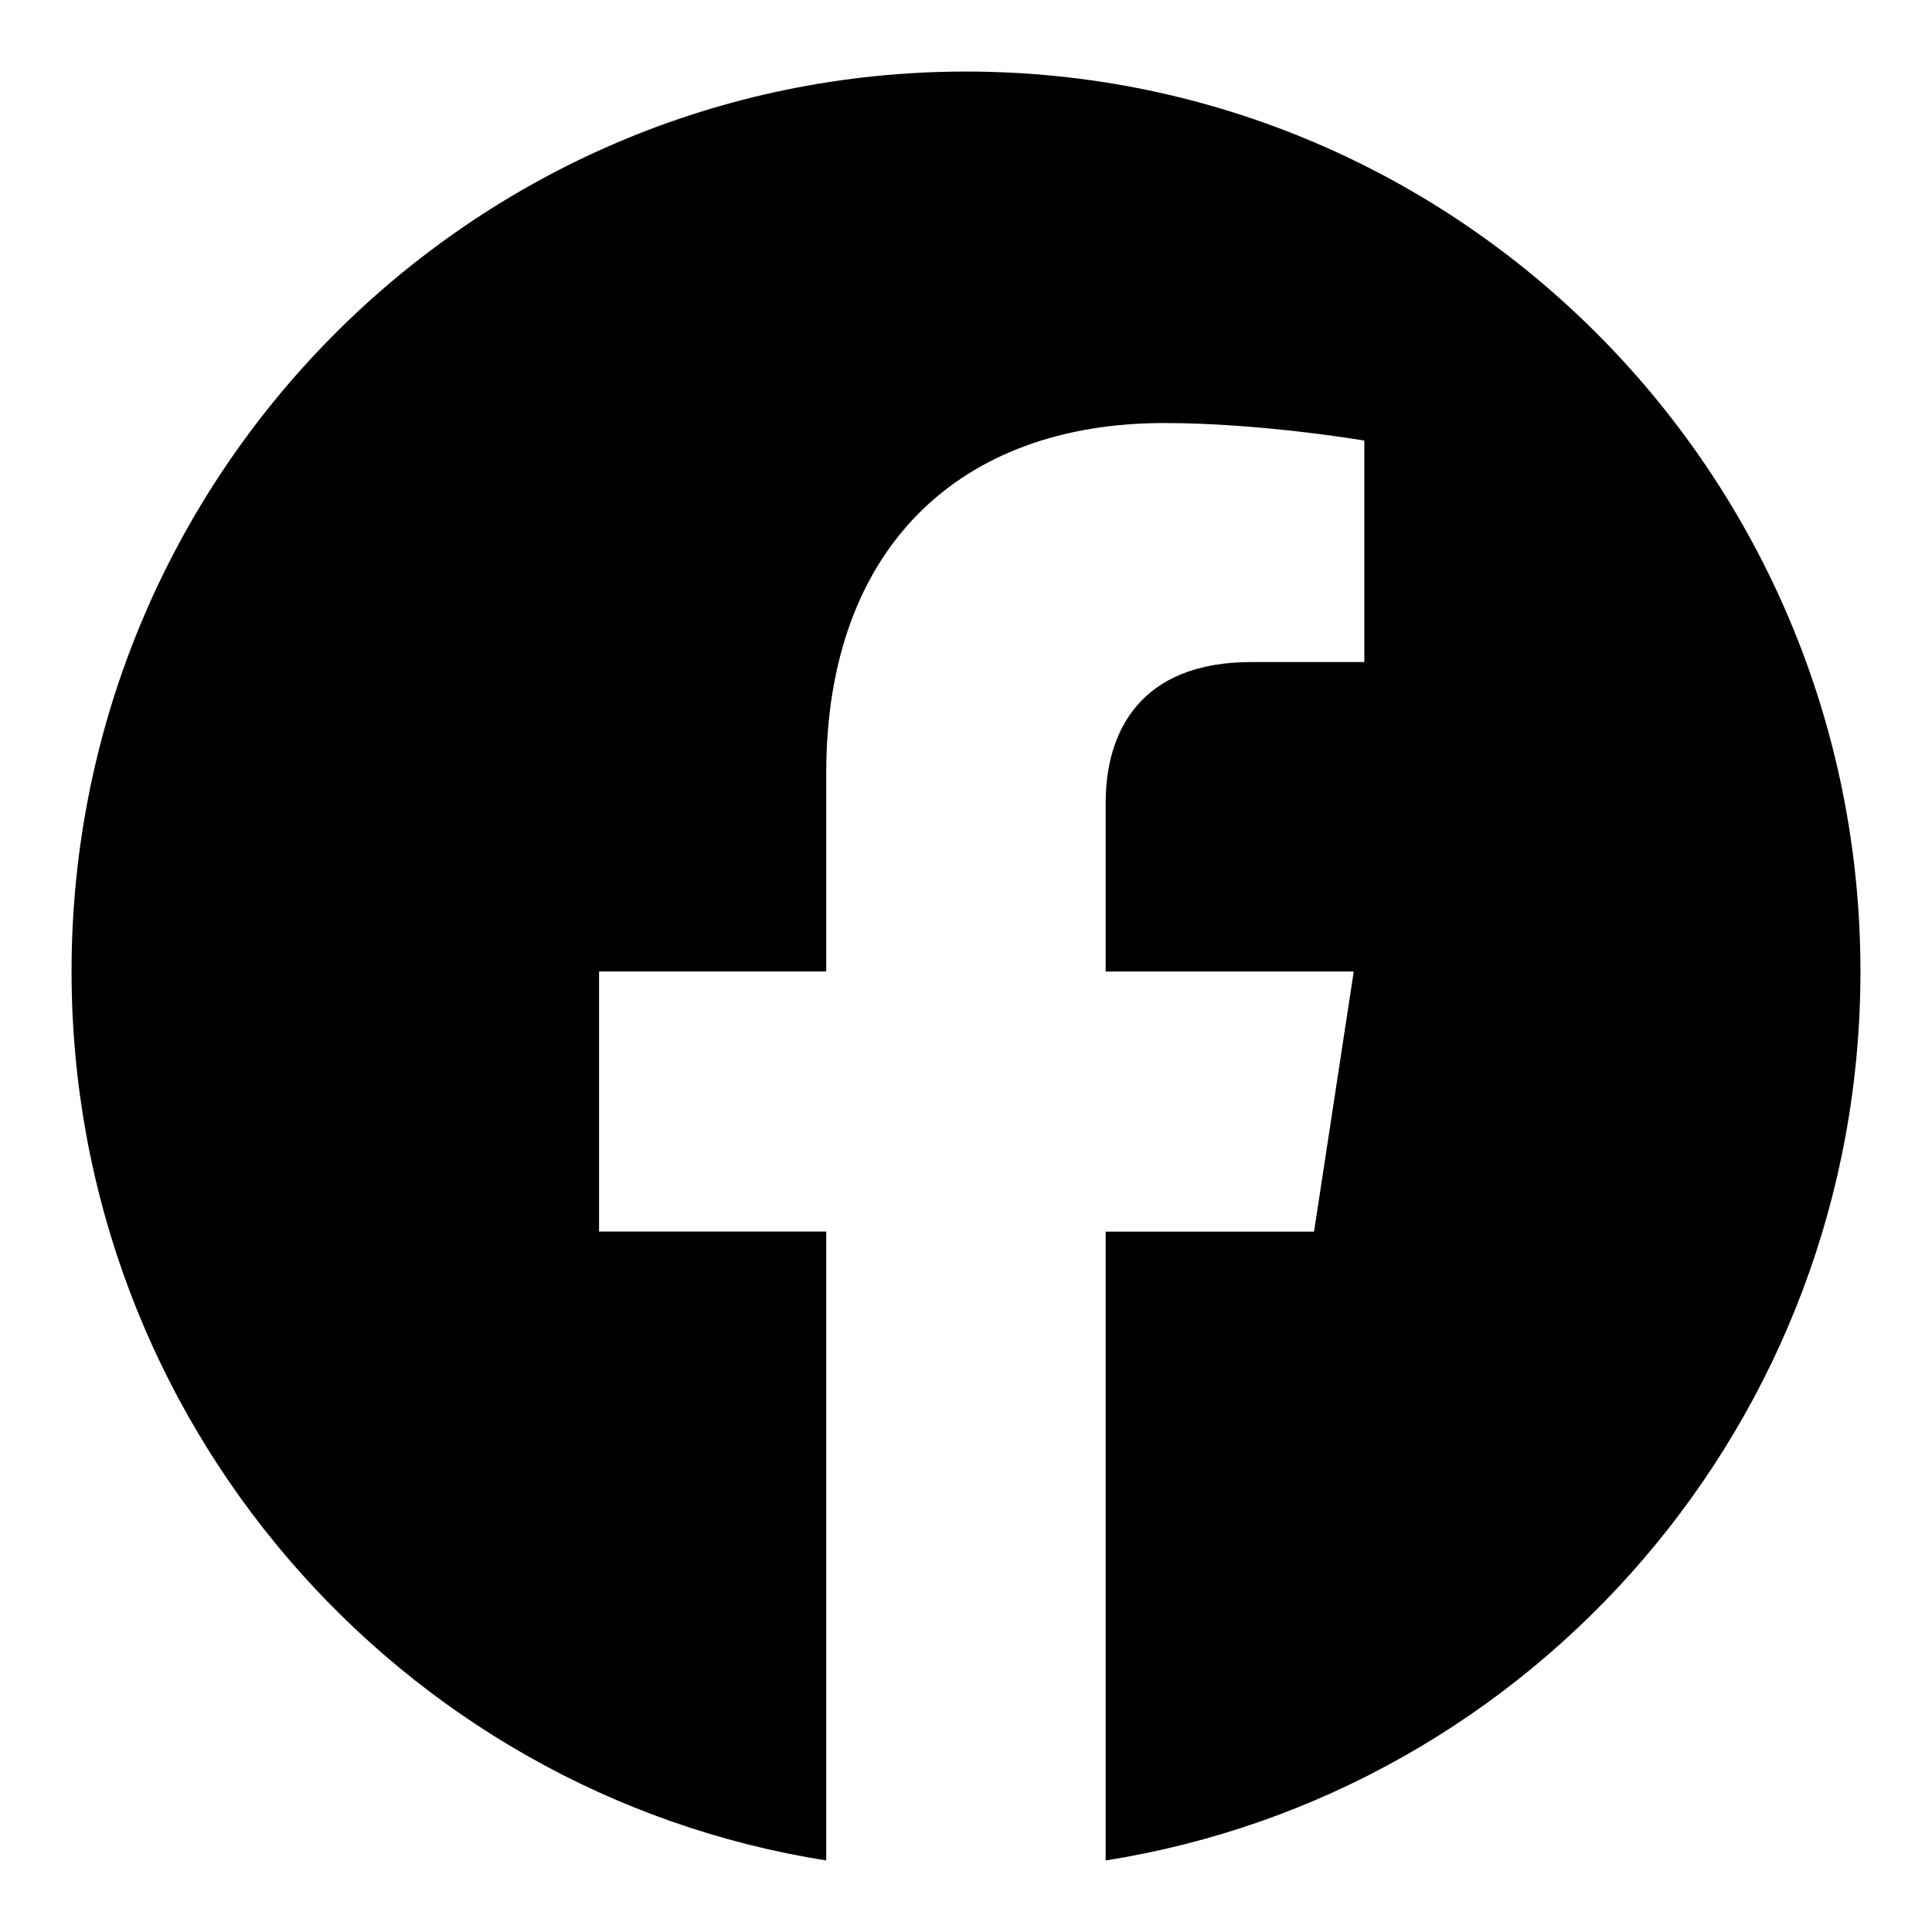
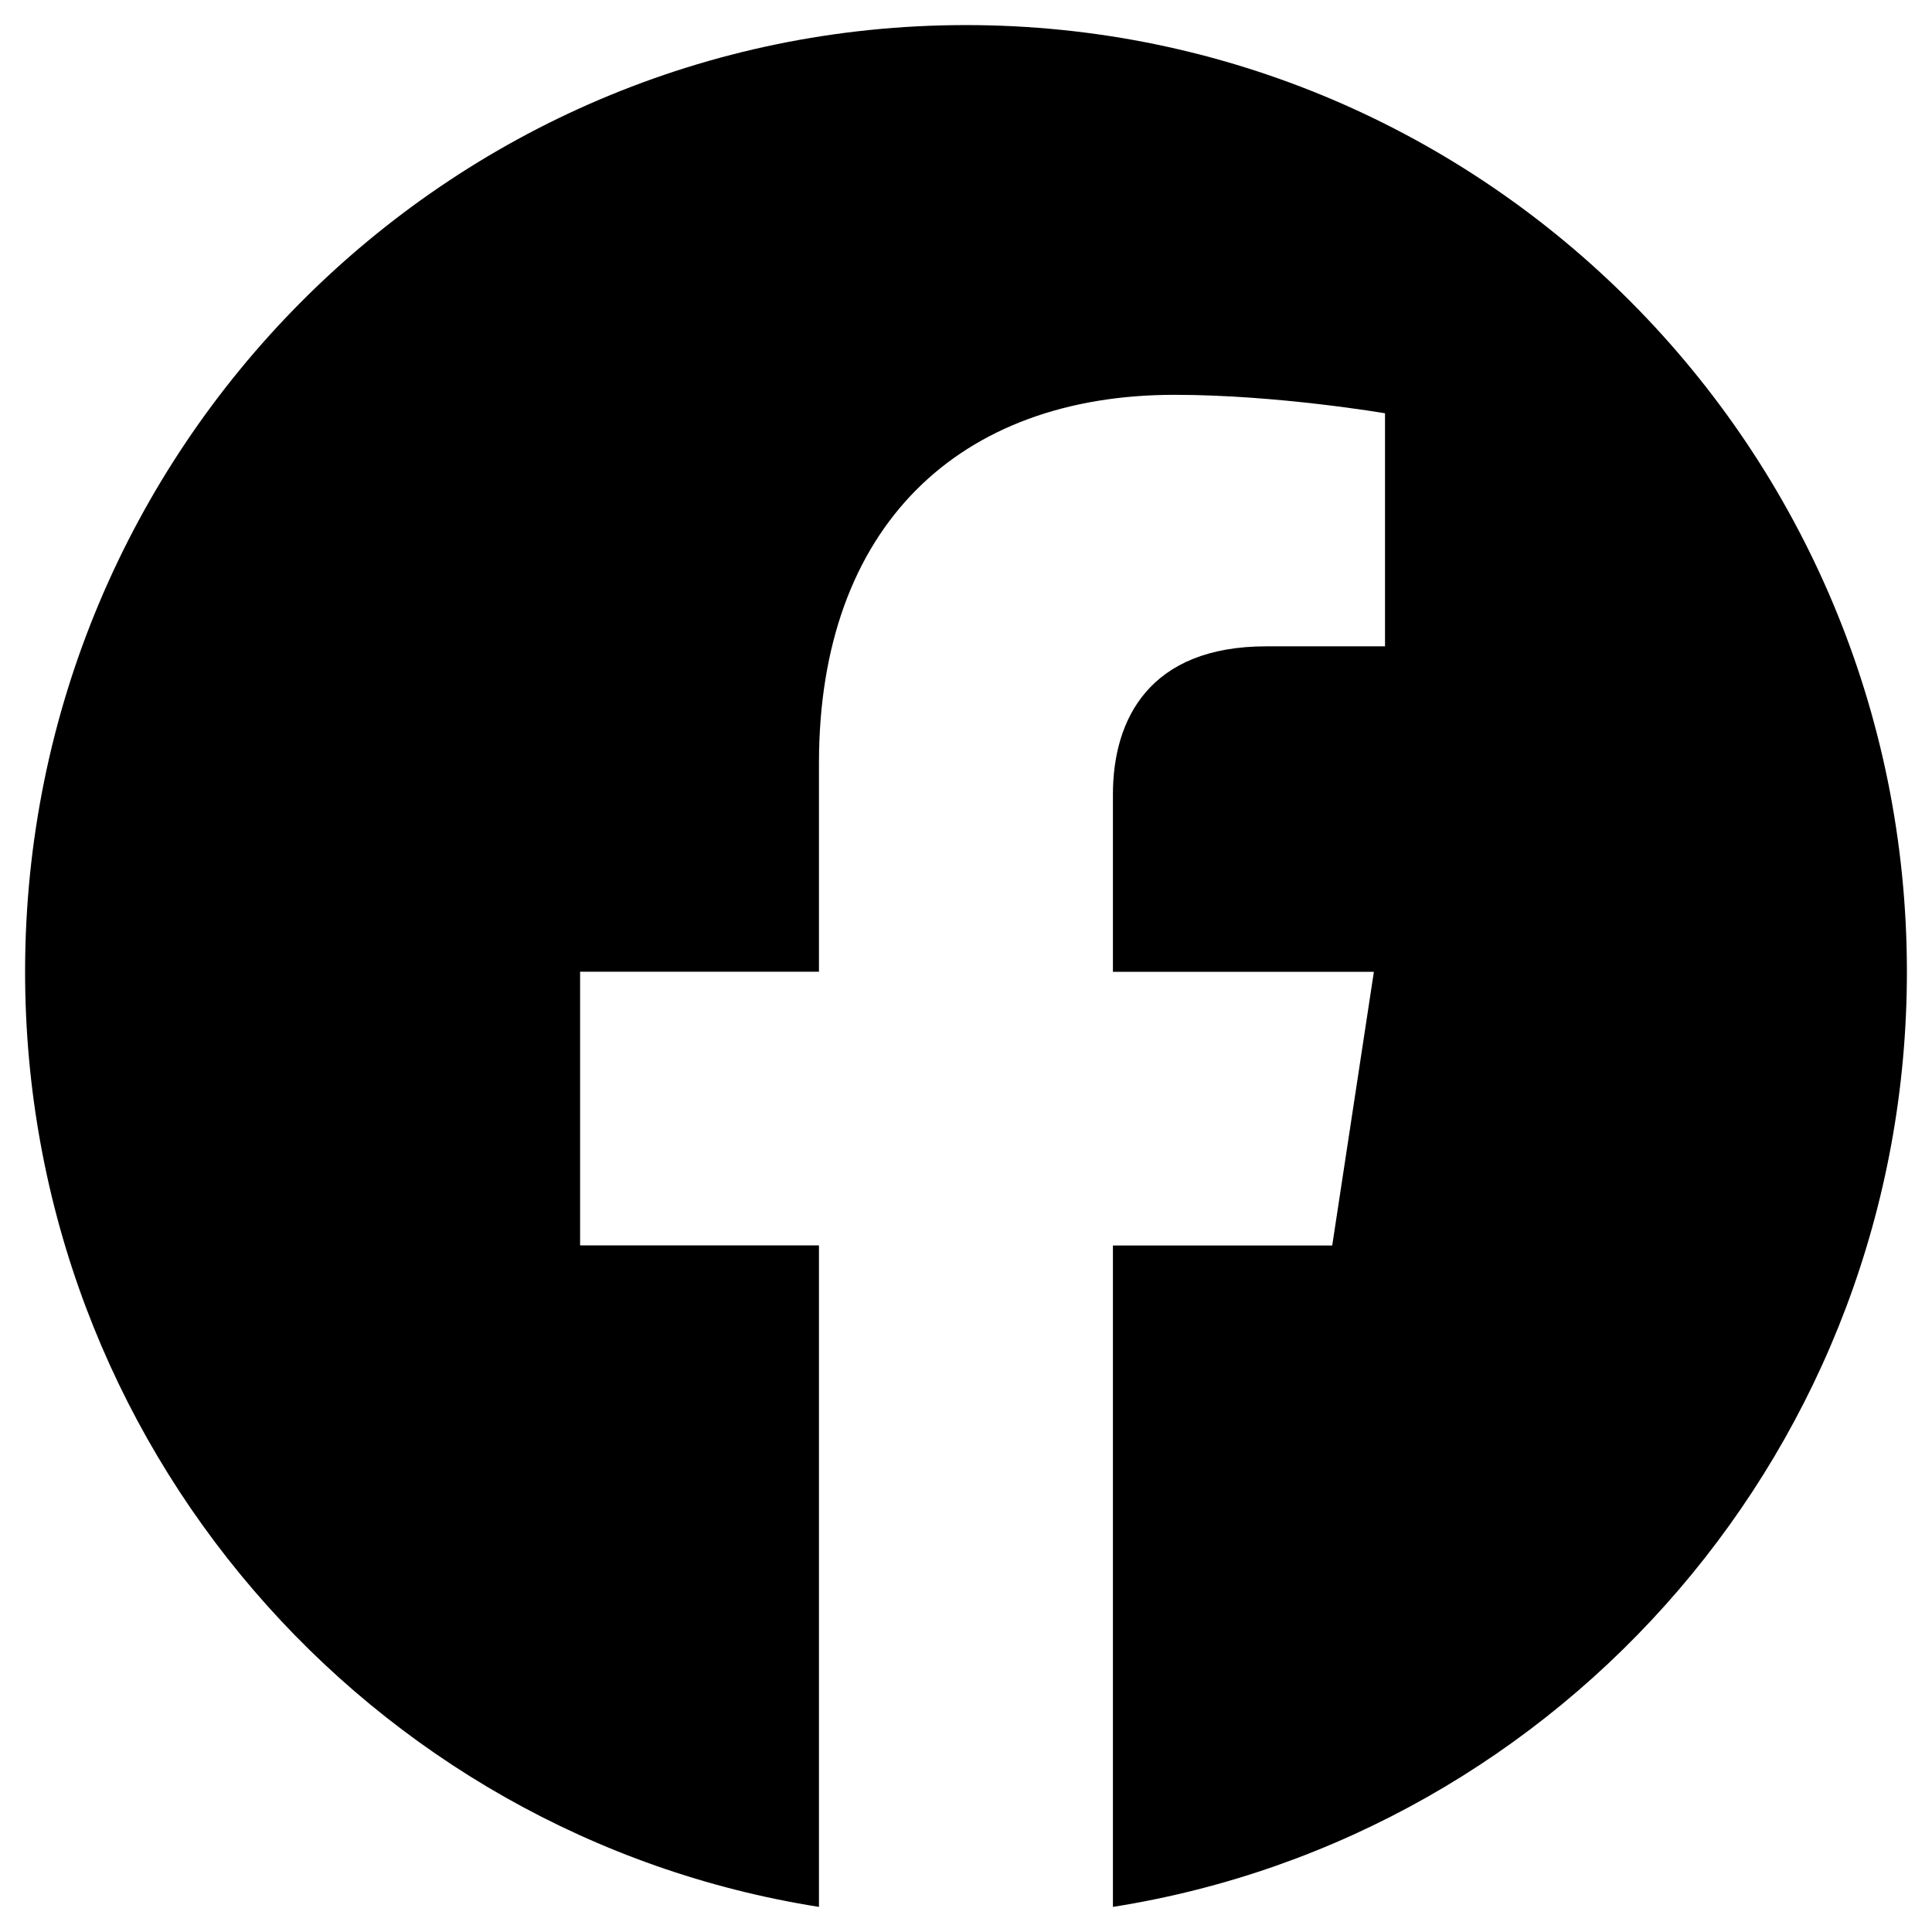
- <svg xmlns="http://www.w3.org/2000/svg" width="20.25" height="20.25" viewBox="919.698 611.383 20.25 20.25">
-   <path d="M939.198,621.565 C939.198,616.355 935,612.133 929.823,612.133 C924.645,612.133 920.448,616.355 920.448,621.565 C920.448,626.273 923.876,630.175 928.358,630.883 L928.358,624.291 L925.977,624.291 L925.977,621.565 L928.358,621.565 L928.358,619.487 C928.358,617.123 929.758,615.817 931.899,615.817 C932.925,615.817 933.998,616.001 933.998,616.001 L933.998,618.322 L932.815,618.322 C931.65,618.322 931.287,619.05 931.287,619.797 L931.287,621.566 L933.887,621.566 L933.471,624.292 L931.287,624.292 L931.287,630.883 C935.769,630.175 939.198,626.273 939.198,621.565" fill="#000000" fill-opacity="1" fill-rule="nonzero" stroke="none" stroke-opacity="0" stroke-width="0" stroke-linecap="round" stroke-linejoin="round" />
+ <svg xmlns="http://www.w3.org/2000/svg" viewBox="916.004 2846.974 19.25 19.25" role="img" aria-label="Facebook">
+   <path fill="#000000" fill-rule="nonzero" d="M935.004 2856.656 C935.004 2851.447 930.807 2847.224 925.629 2847.224 C920.452 2847.224 916.254 2851.447 916.254 2856.656 C916.254 2861.365 919.682 2865.266 924.164 2865.974 L924.164 2859.383 L921.784 2859.383 L921.784 2856.656 L924.164 2856.656 L924.164 2854.578 C924.164 2852.215 925.564 2850.908 927.706 2850.908 C928.732 2850.908 929.804 2851.092 929.804 2851.092 L929.804 2853.414 L928.621 2853.414 C927.456 2853.414 927.093 2854.141 927.093 2854.888 L927.093 2856.657 L929.693 2856.657 L929.278 2859.384 L927.093 2859.384 L927.093 2865.974 C931.576 2865.266 935.004 2861.365 935.004 2856.656" />
</svg>
